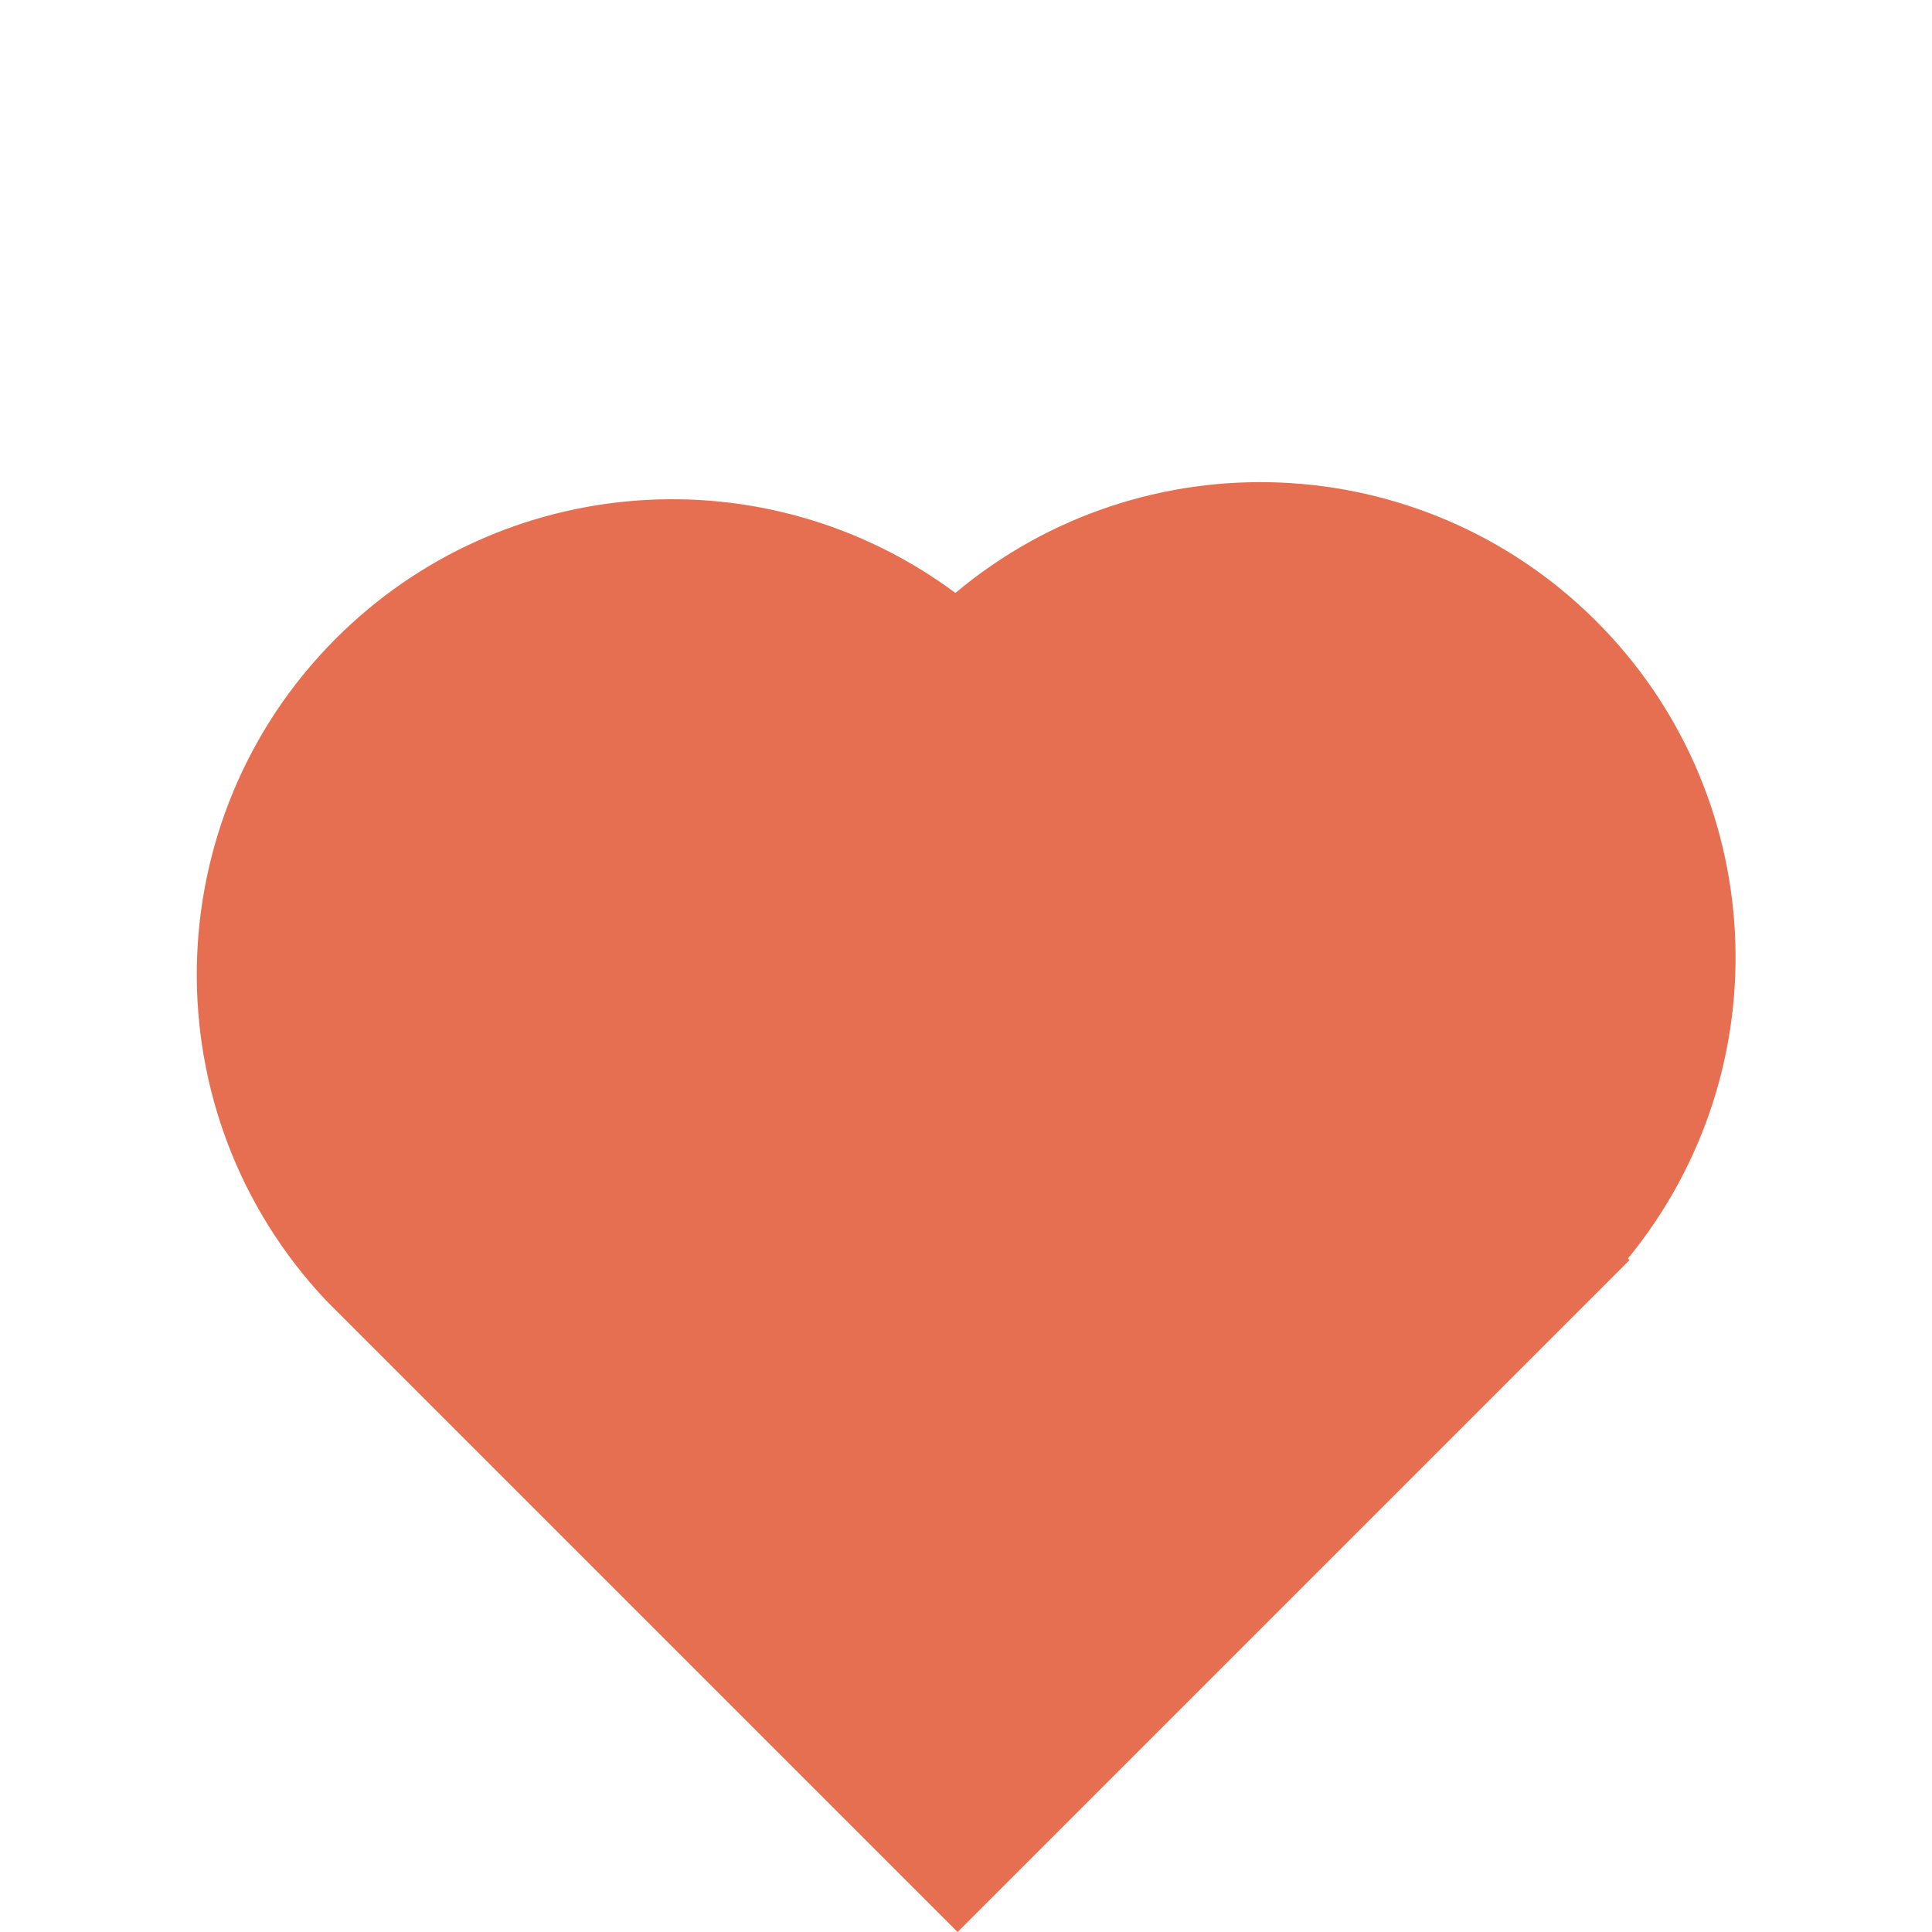
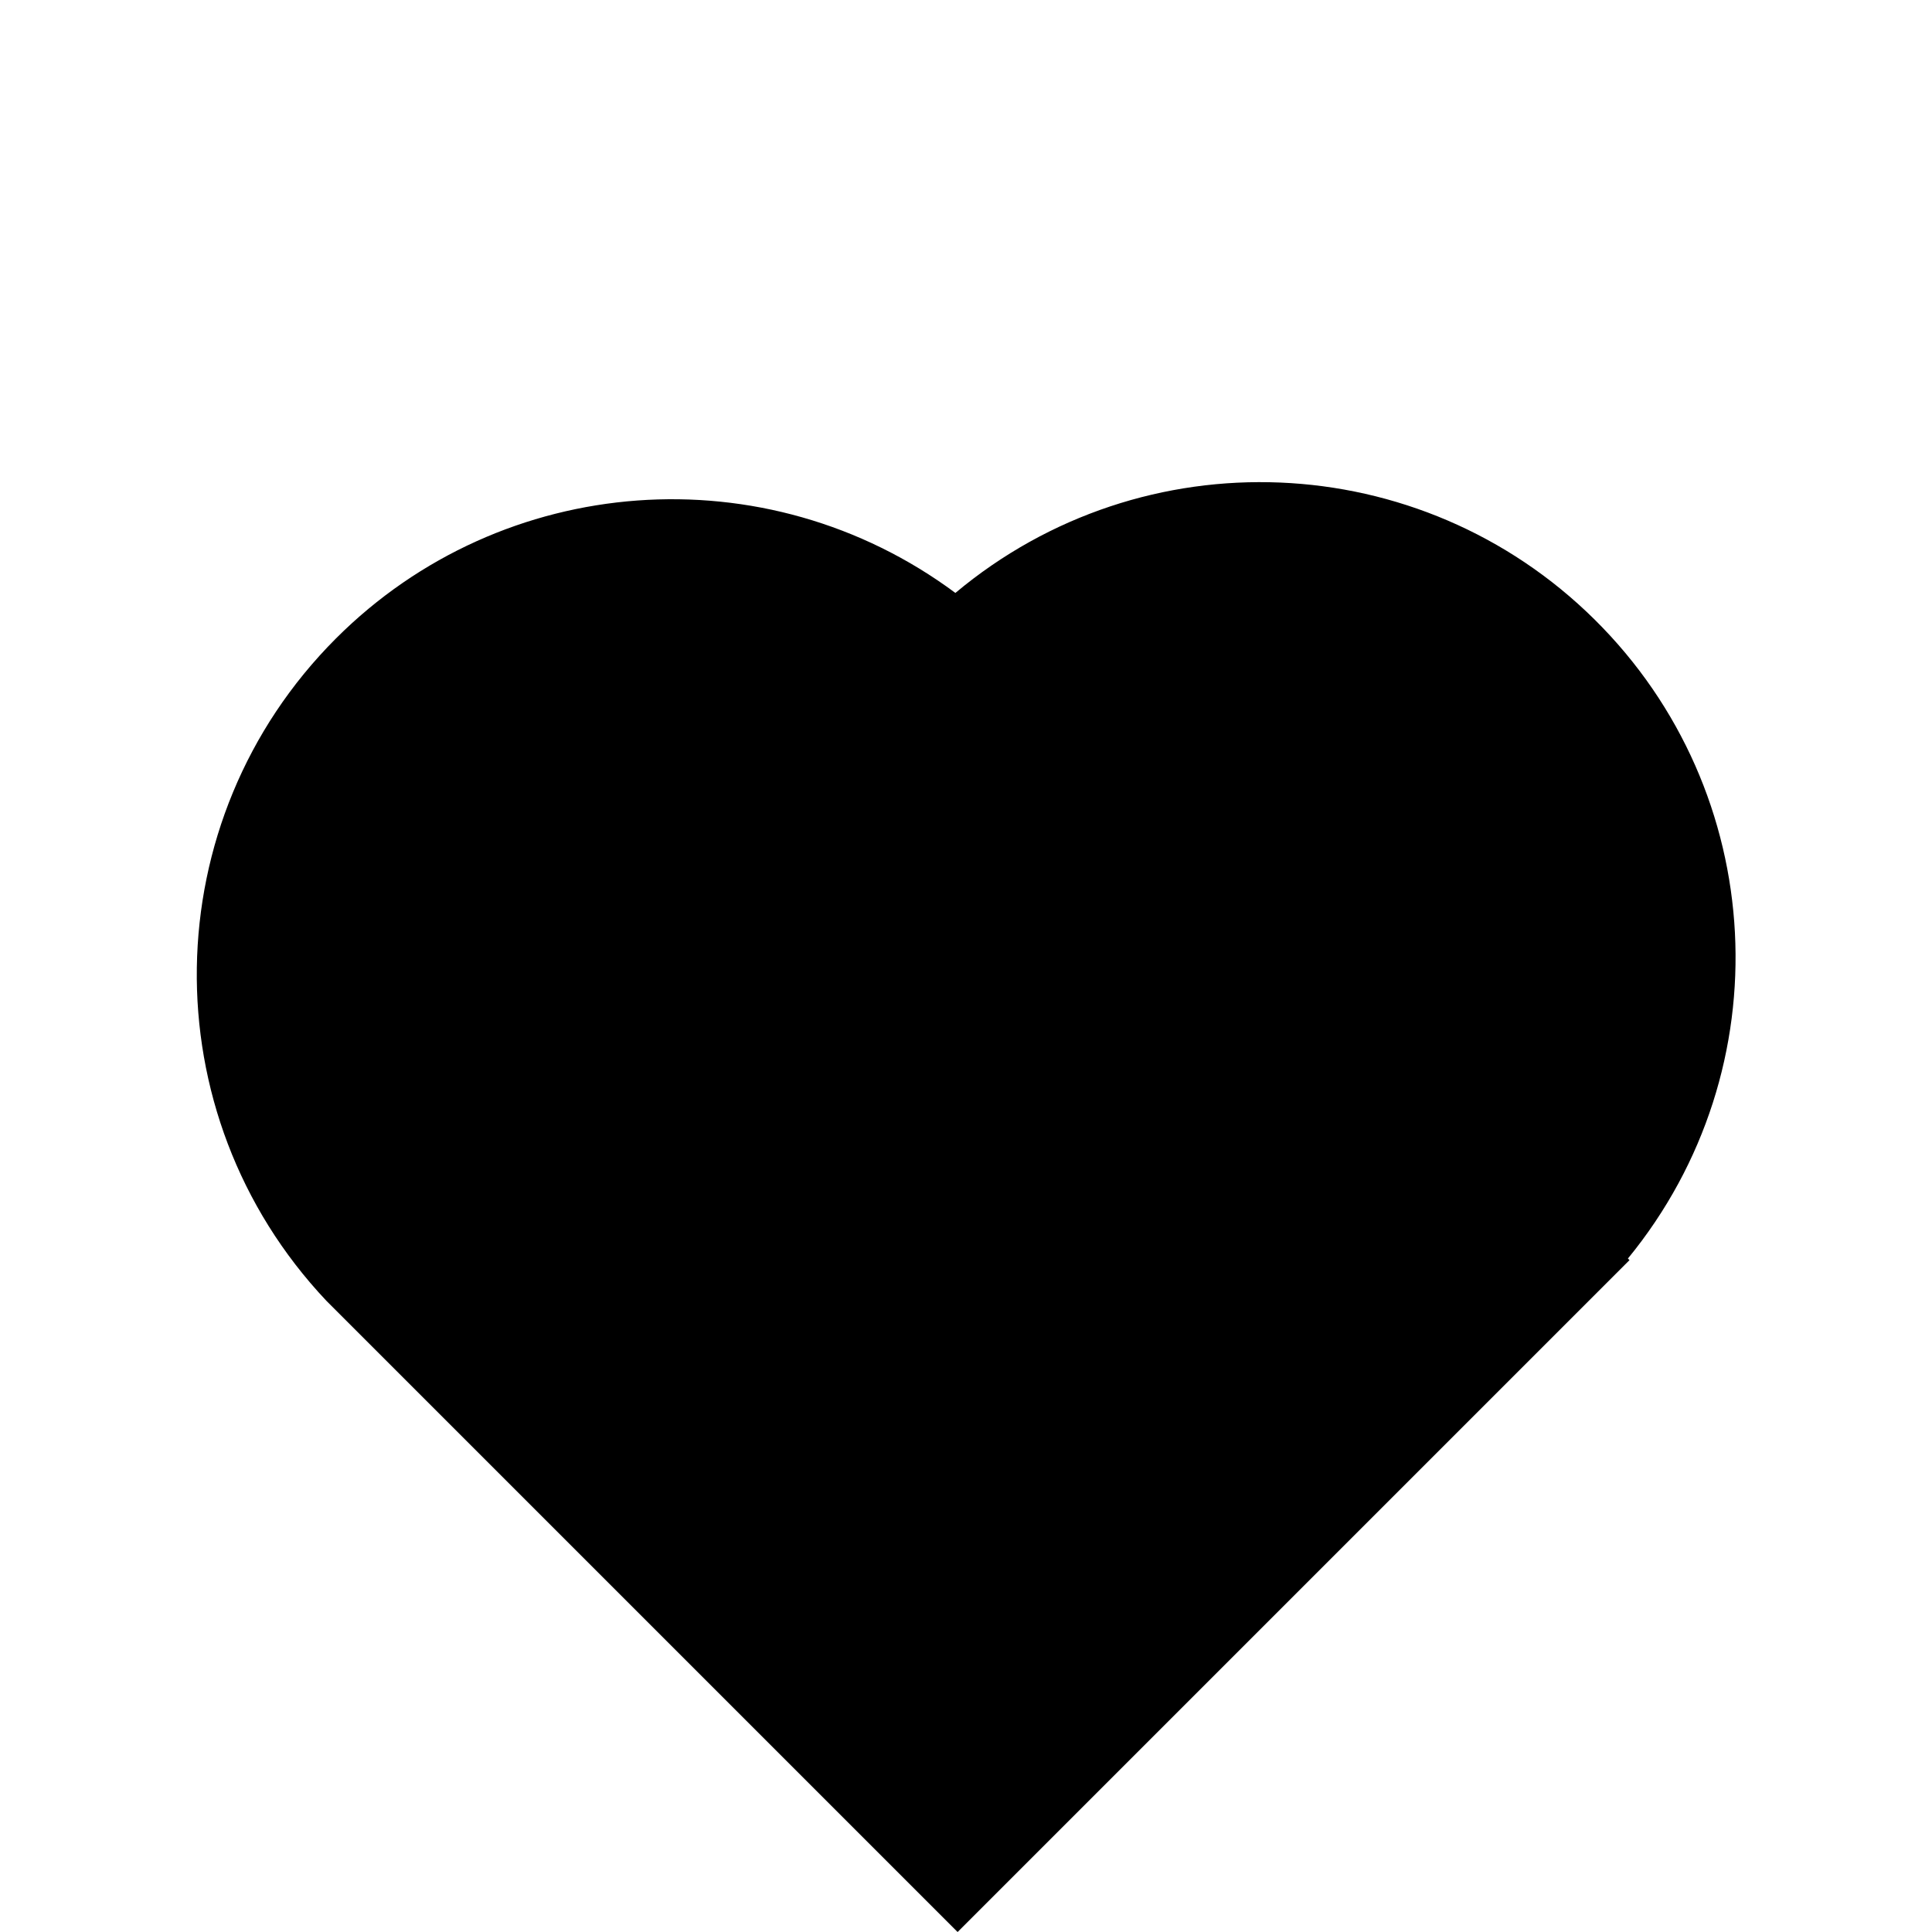
<svg xmlns="http://www.w3.org/2000/svg" width="24.037" height="24.037" viewBox="0 0 24.037 24.037">
-   <path id="Path_955" data-name="Path 955" d="M15.822,8.979v.029H4V-2.1A5.915,5.915,0,0,1,9.912-7.841a5.913,5.913,0,0,1,5.849,5.049,5.912,5.912,0,0,1,.061,11.772Z" transform="translate(2.716 20.496) rotate(-45)" fill="#e76f51" />
+   <path id="Path_955" data-name="Path 955" d="M15.822,8.979v.029H4V-2.1A5.915,5.915,0,0,1,9.912-7.841a5.913,5.913,0,0,1,5.849,5.049,5.912,5.912,0,0,1,.061,11.772Z" transform="translate(2.716 20.496) rotate(-45)" />
</svg>
